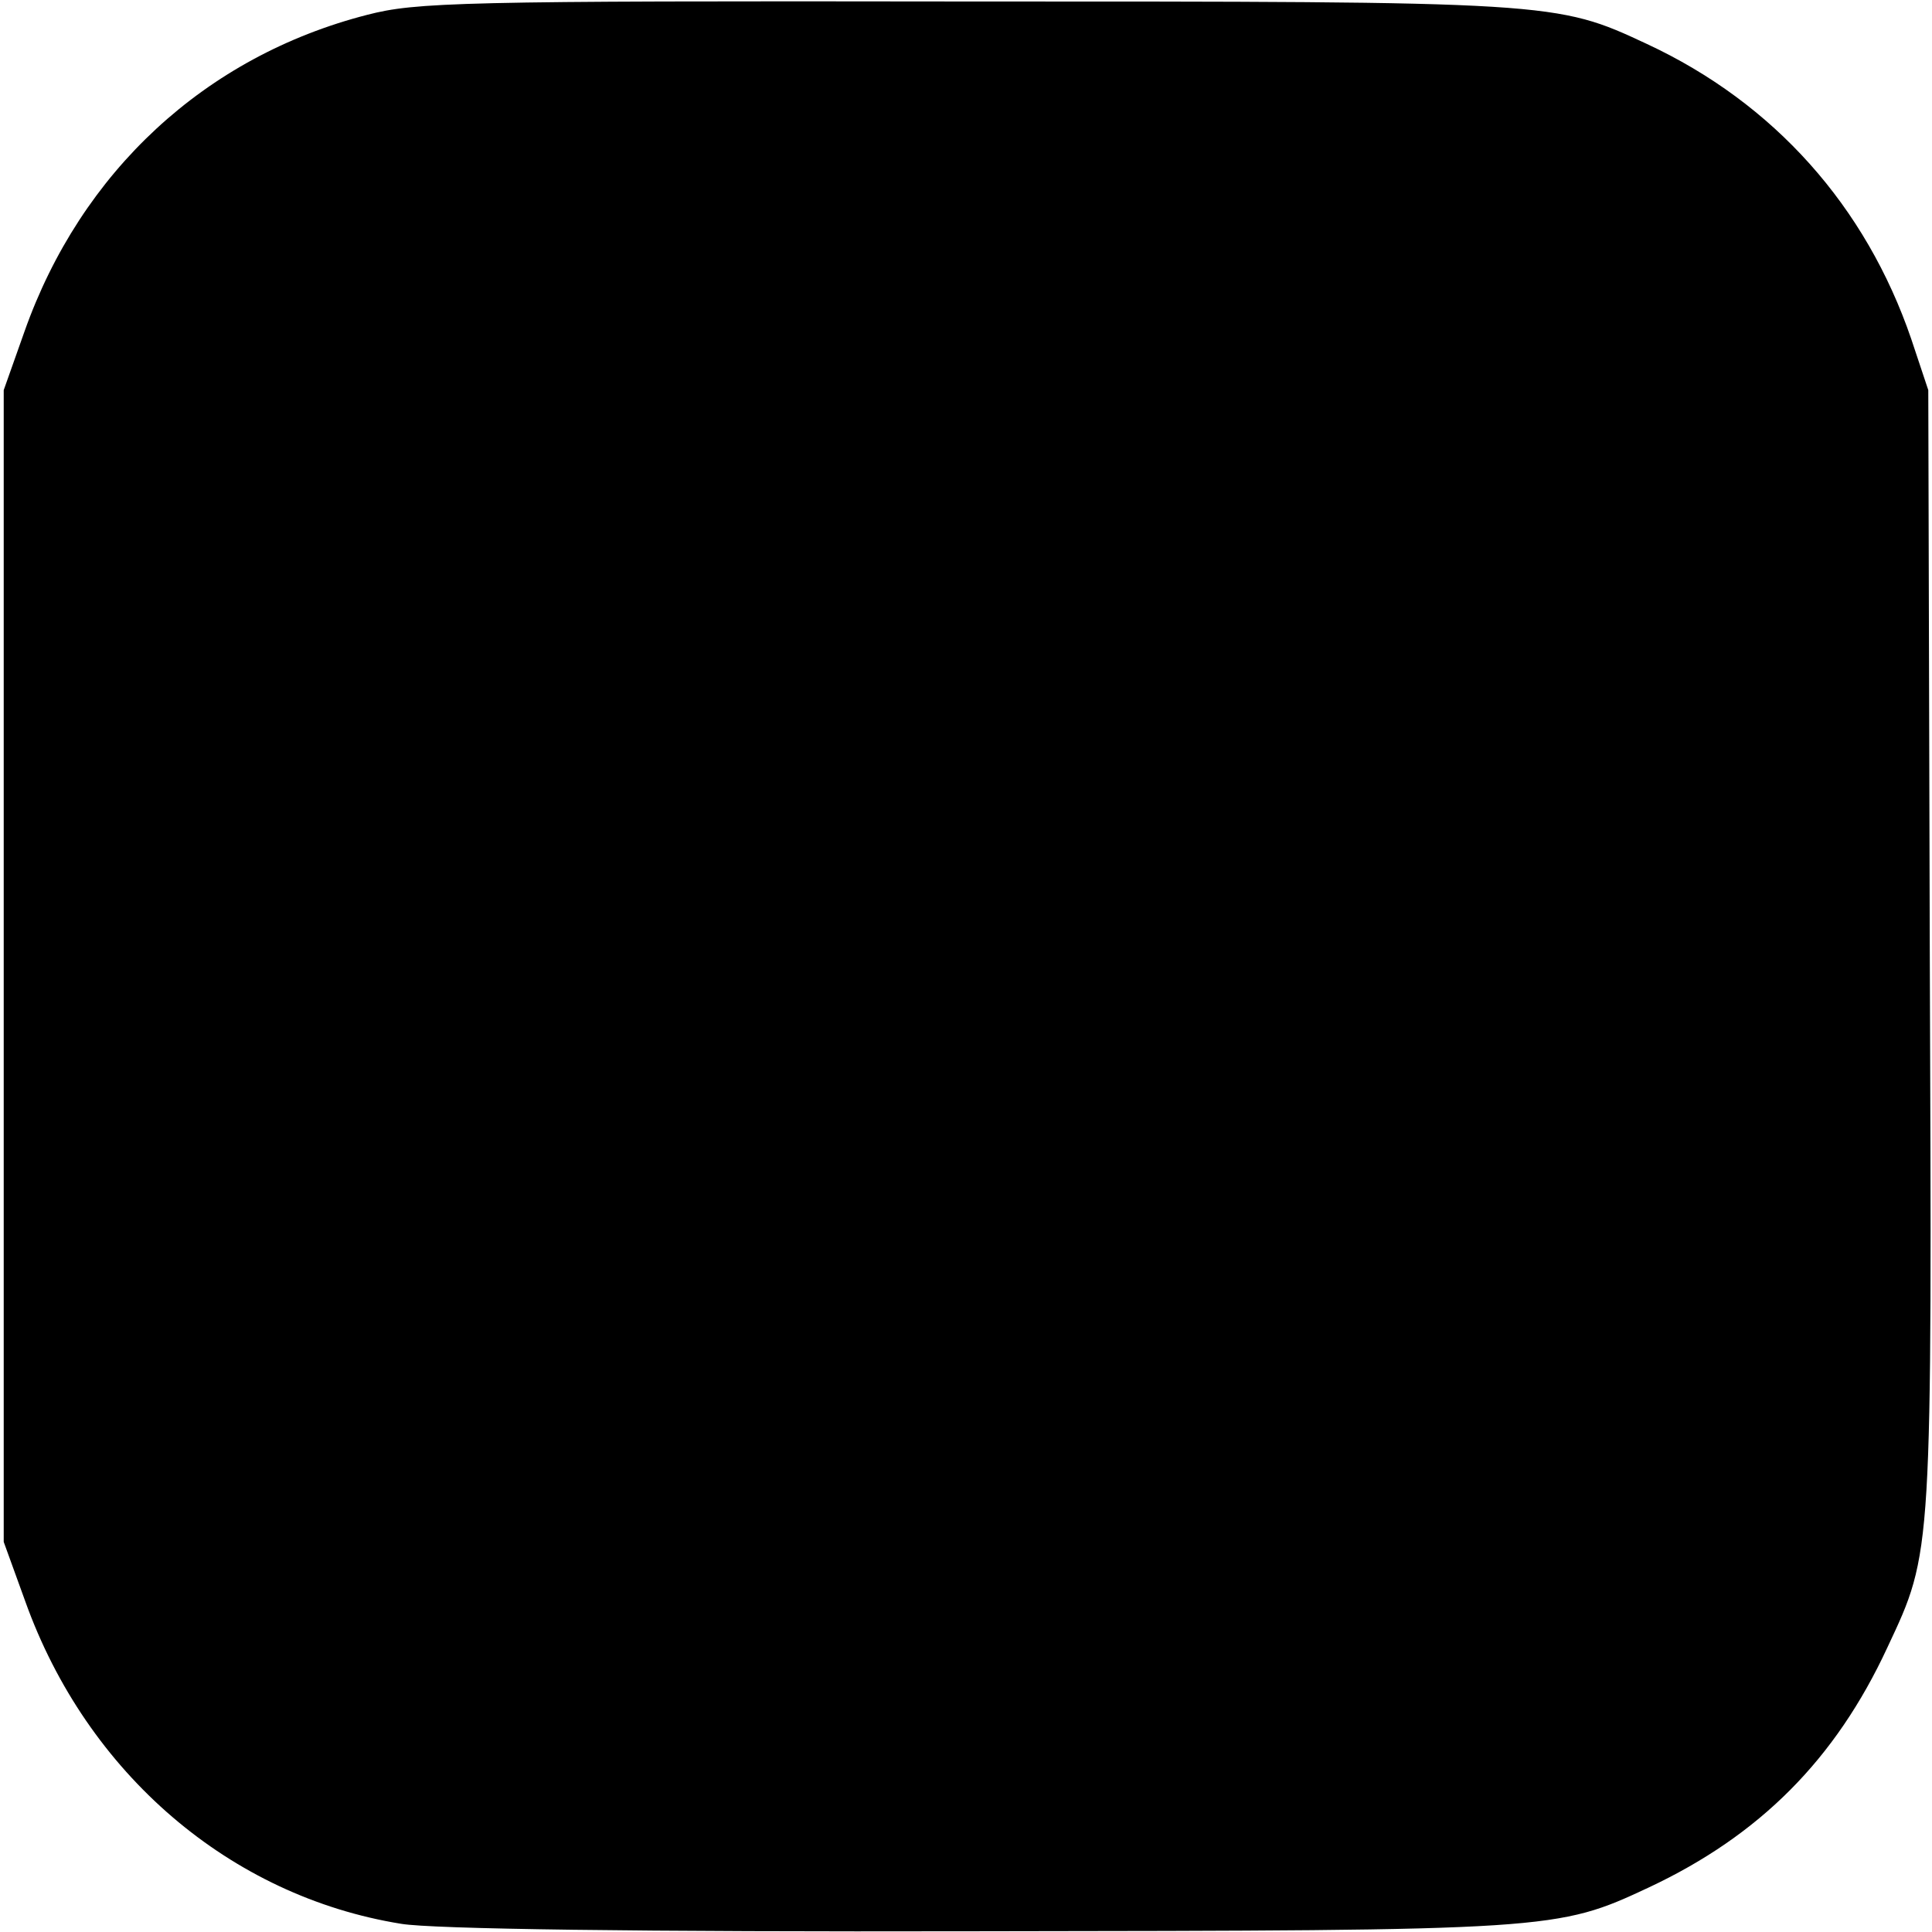
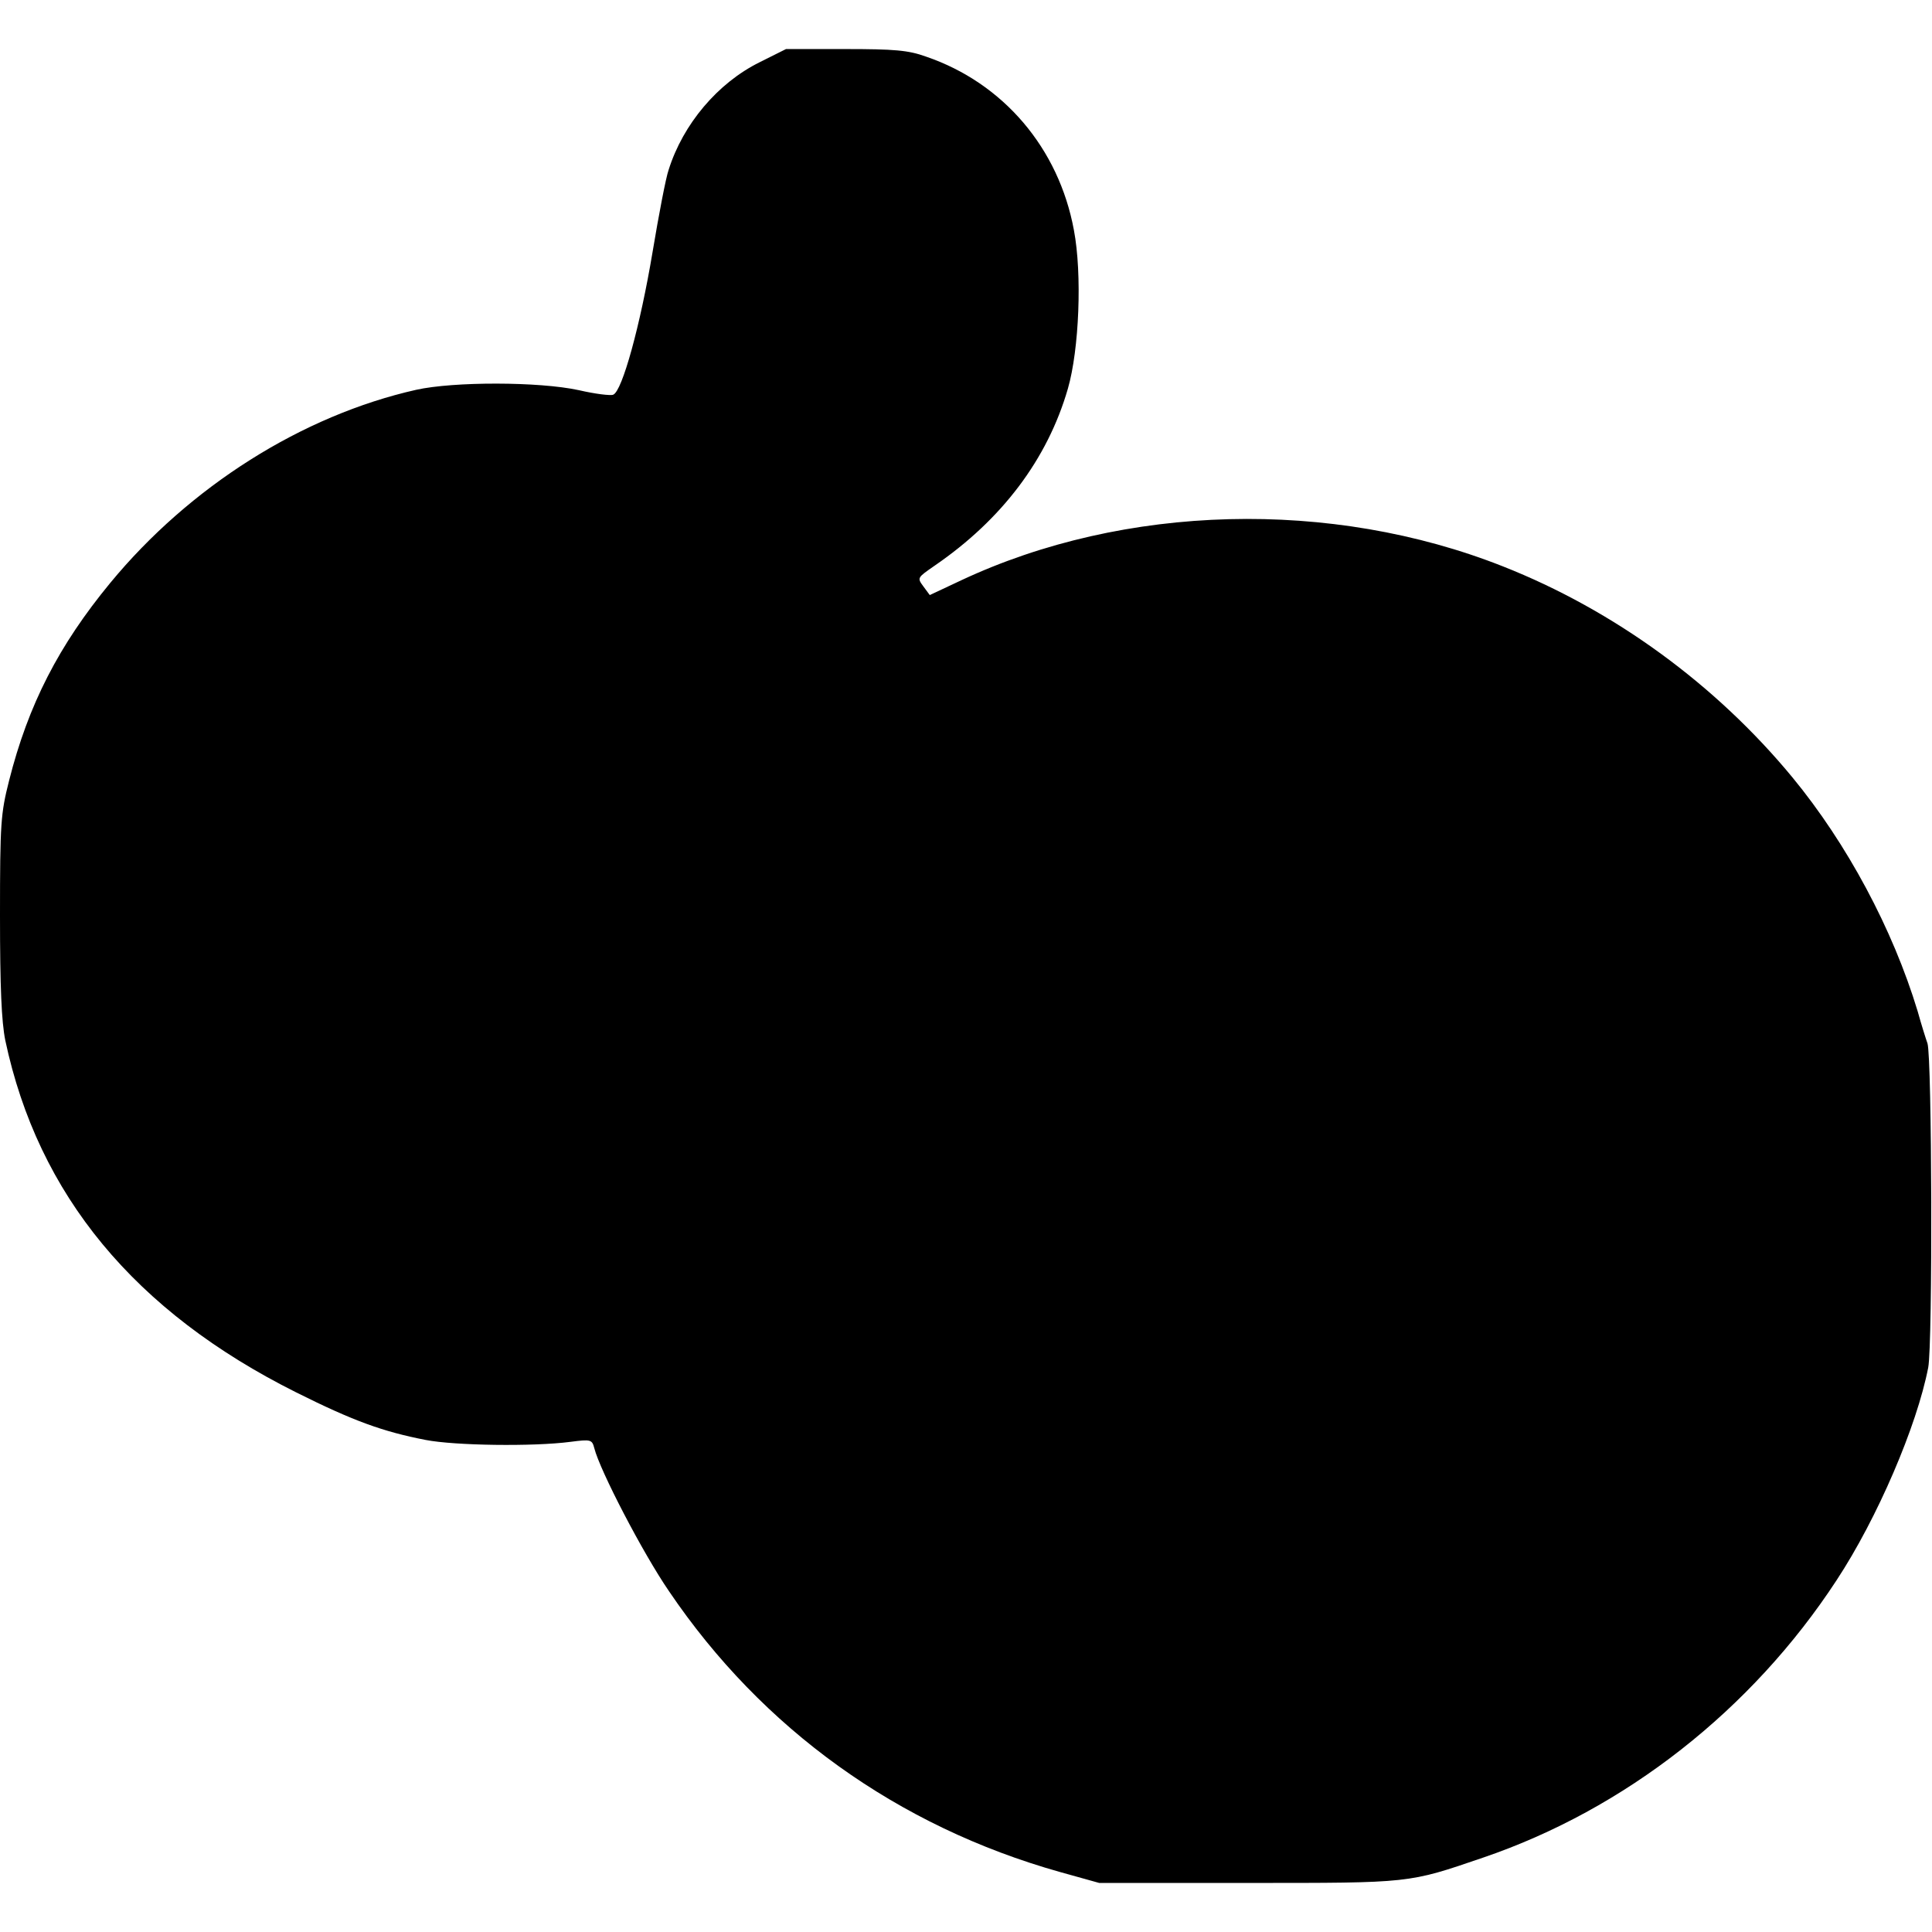
- <svg xmlns="http://www.w3.org/2000/svg" version="1.0" width="260pt" height="260pt" viewBox="0 0 260 260" preserveAspectRatio="xMidYMid meet">
-   <g transform="translate(0,260) scale(0.1,-0.1)" fill="#000000" stroke="none">
-     <path d="M494 2580 c-218 -56 -385 -211 -461 -426 l-28 -79 0 -775 0 -775 29 -80 c83 -232 276 -397 506 -434 42 -7 318 -11 775 -10 775 1 780 1 904 59 149 70 251 172 321 323 61 130 60 120 57 942 l-2 750 -23 69 c-61 178 -184 317 -356 397 -122 57 -125 57 -921 57 -679 1 -735 -1 -801 -18z" />
+ <svg xmlns="http://www.w3.org/2000/svg" version="1.0" width="512pt" height="512pt" viewBox="0 0 512 512" preserveAspectRatio="xMidYMid meet">
+   <g transform="translate(0,512) scale(0.1,-0.1)" fill="#000000" stroke="none">
+     <path d="M2013 4955 c-111 -55 -203 -164 -241 -285 -7 -19 -26 -118 -43 -220 -32 -191 -80 -367 -104 -376 -7 -3 -48 2 -91 12 -106 23 -332 23 -431 1 -302 -68 -600 -256 -811 -512 -136 -165 -217 -322 -268 -524 -22 -87 -24 -112 -24 -357 0 -191 4 -281 14 -331 87 -410 343 -719 771 -933 152 -76 230 -104 343 -126 77 -15 285 -18 384 -5 54 7 57 6 63 -17 15 -59 128 -277 198 -379 247 -365 606 -623 1036 -744 l104 -29 395 0 c433 0 423 -1 622 67 376 128 712 391 937 735 108 164 213 409 243 564 12 63 10 822 -2 859 -4 11 -16 49 -26 85 -66 218 -187 444 -332 620 -203 246 -473 443 -767 559 -455 180 -1003 166 -1436 -37 l-83 -39 -17 23 c-17 23 -16 23 30 55 178 122 299 282 353 469 30 104 38 304 16 420 -40 217 -187 390 -392 460 -47 17 -84 20 -214 20 l-157 0 -70 -35z" />
  </g>
</svg>
